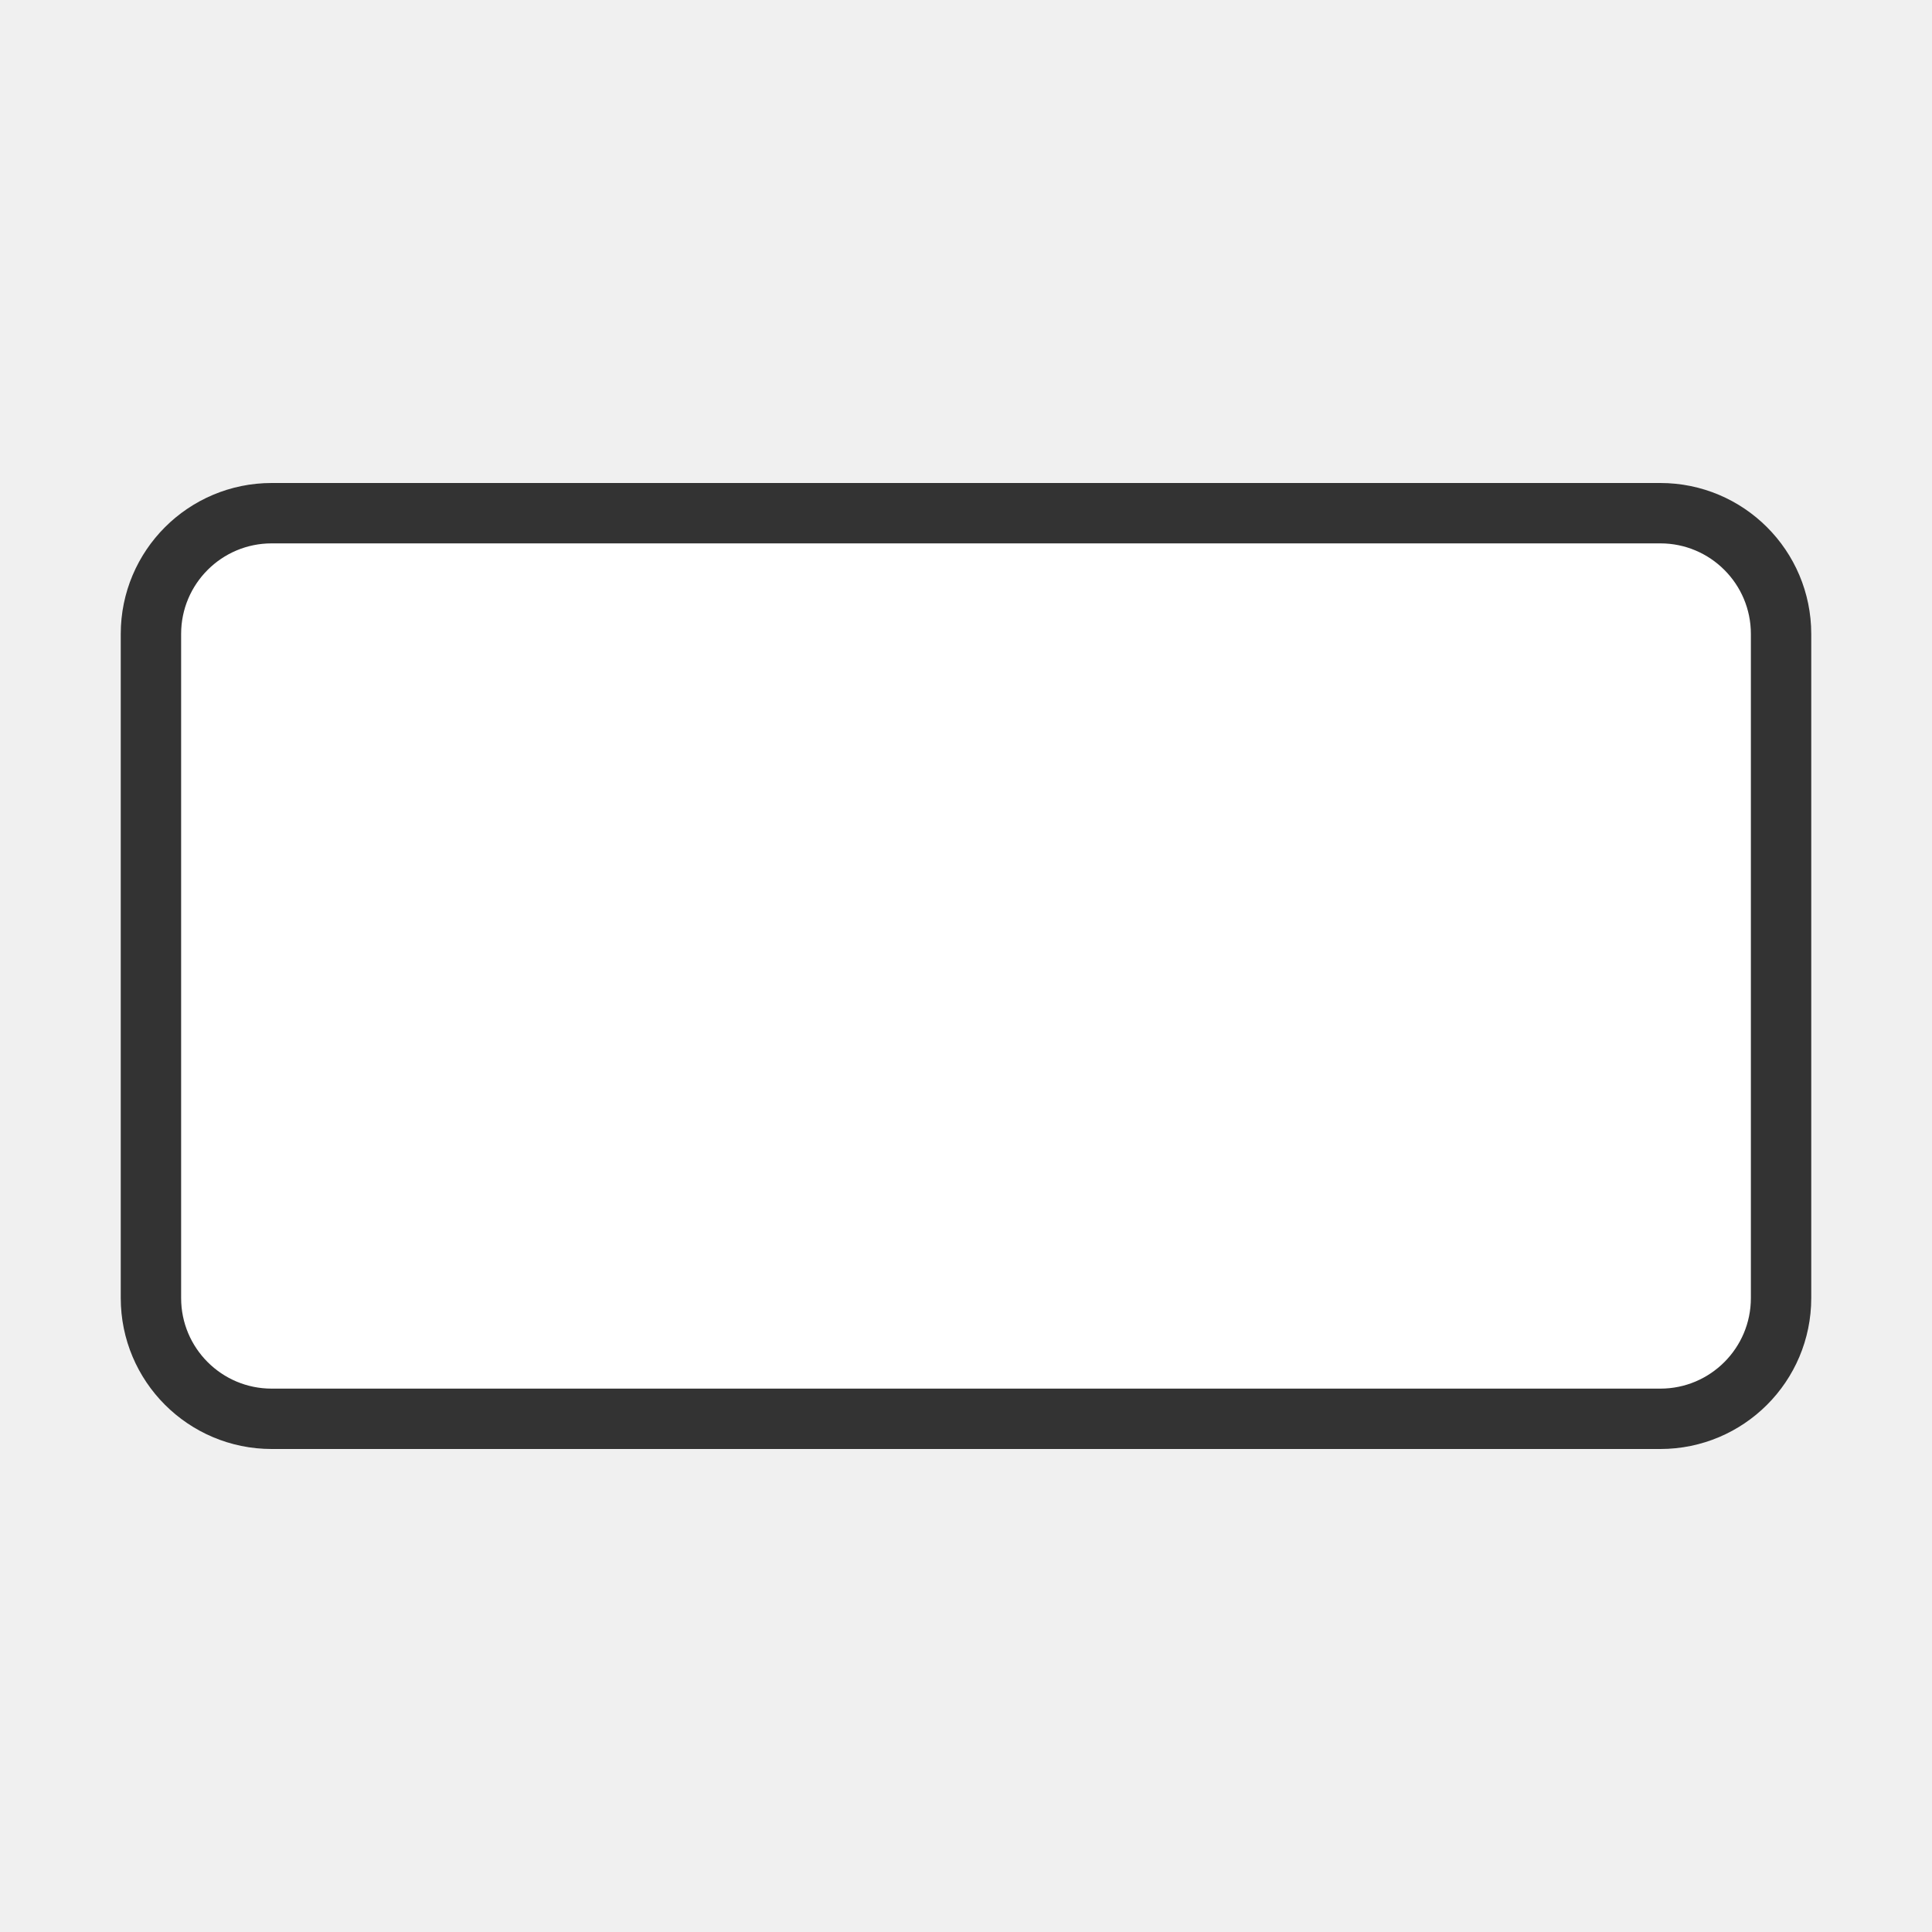
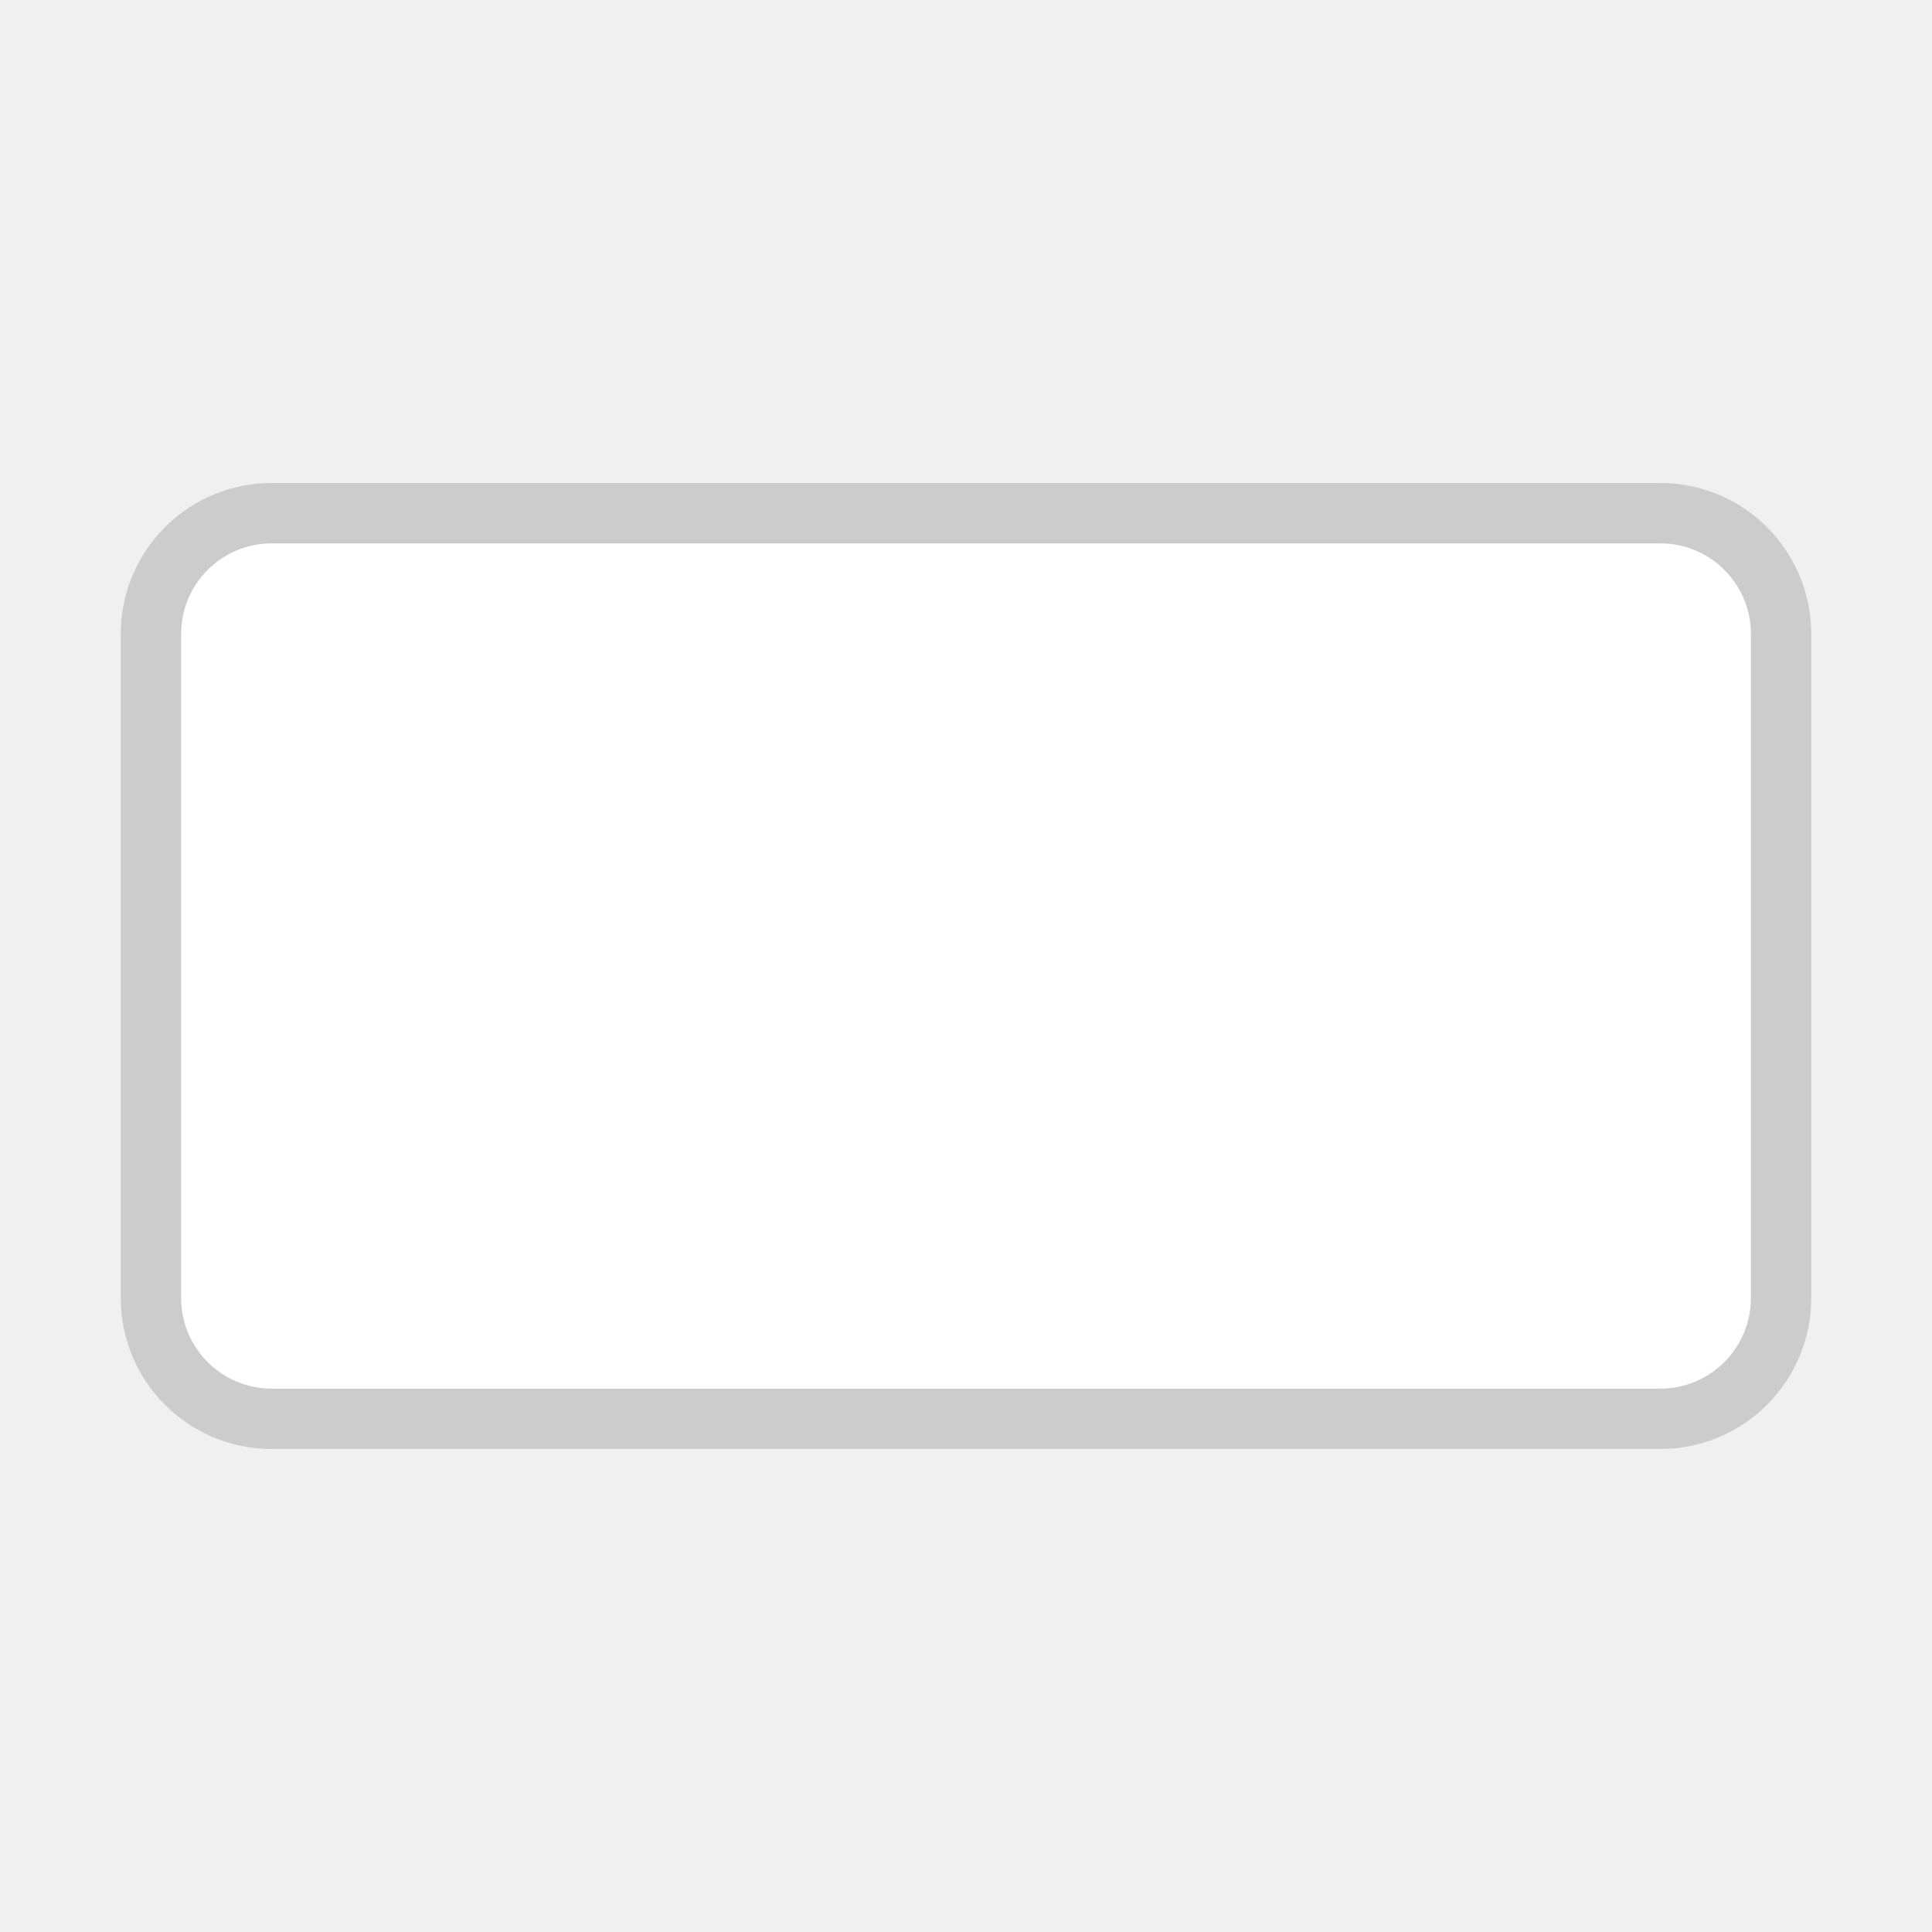
<svg xmlns="http://www.w3.org/2000/svg" version="1.1" width="32" height="32">
-   <rect style="fill:#ffffff;fill-opacity:1;stroke:#333333;stroke-width:1;stroke-opacity:1" height="15" width="27" x="2.5" y="8.5" rx="2" ry="2" />
+   <rect style="fill:#ffffff;fill-opacity:1;stroke:#cccccd;stroke-width:1;stroke-opacity:1" height="15" width="27" x="2.5" y="8.5" rx="2" ry="2" />
</svg>
